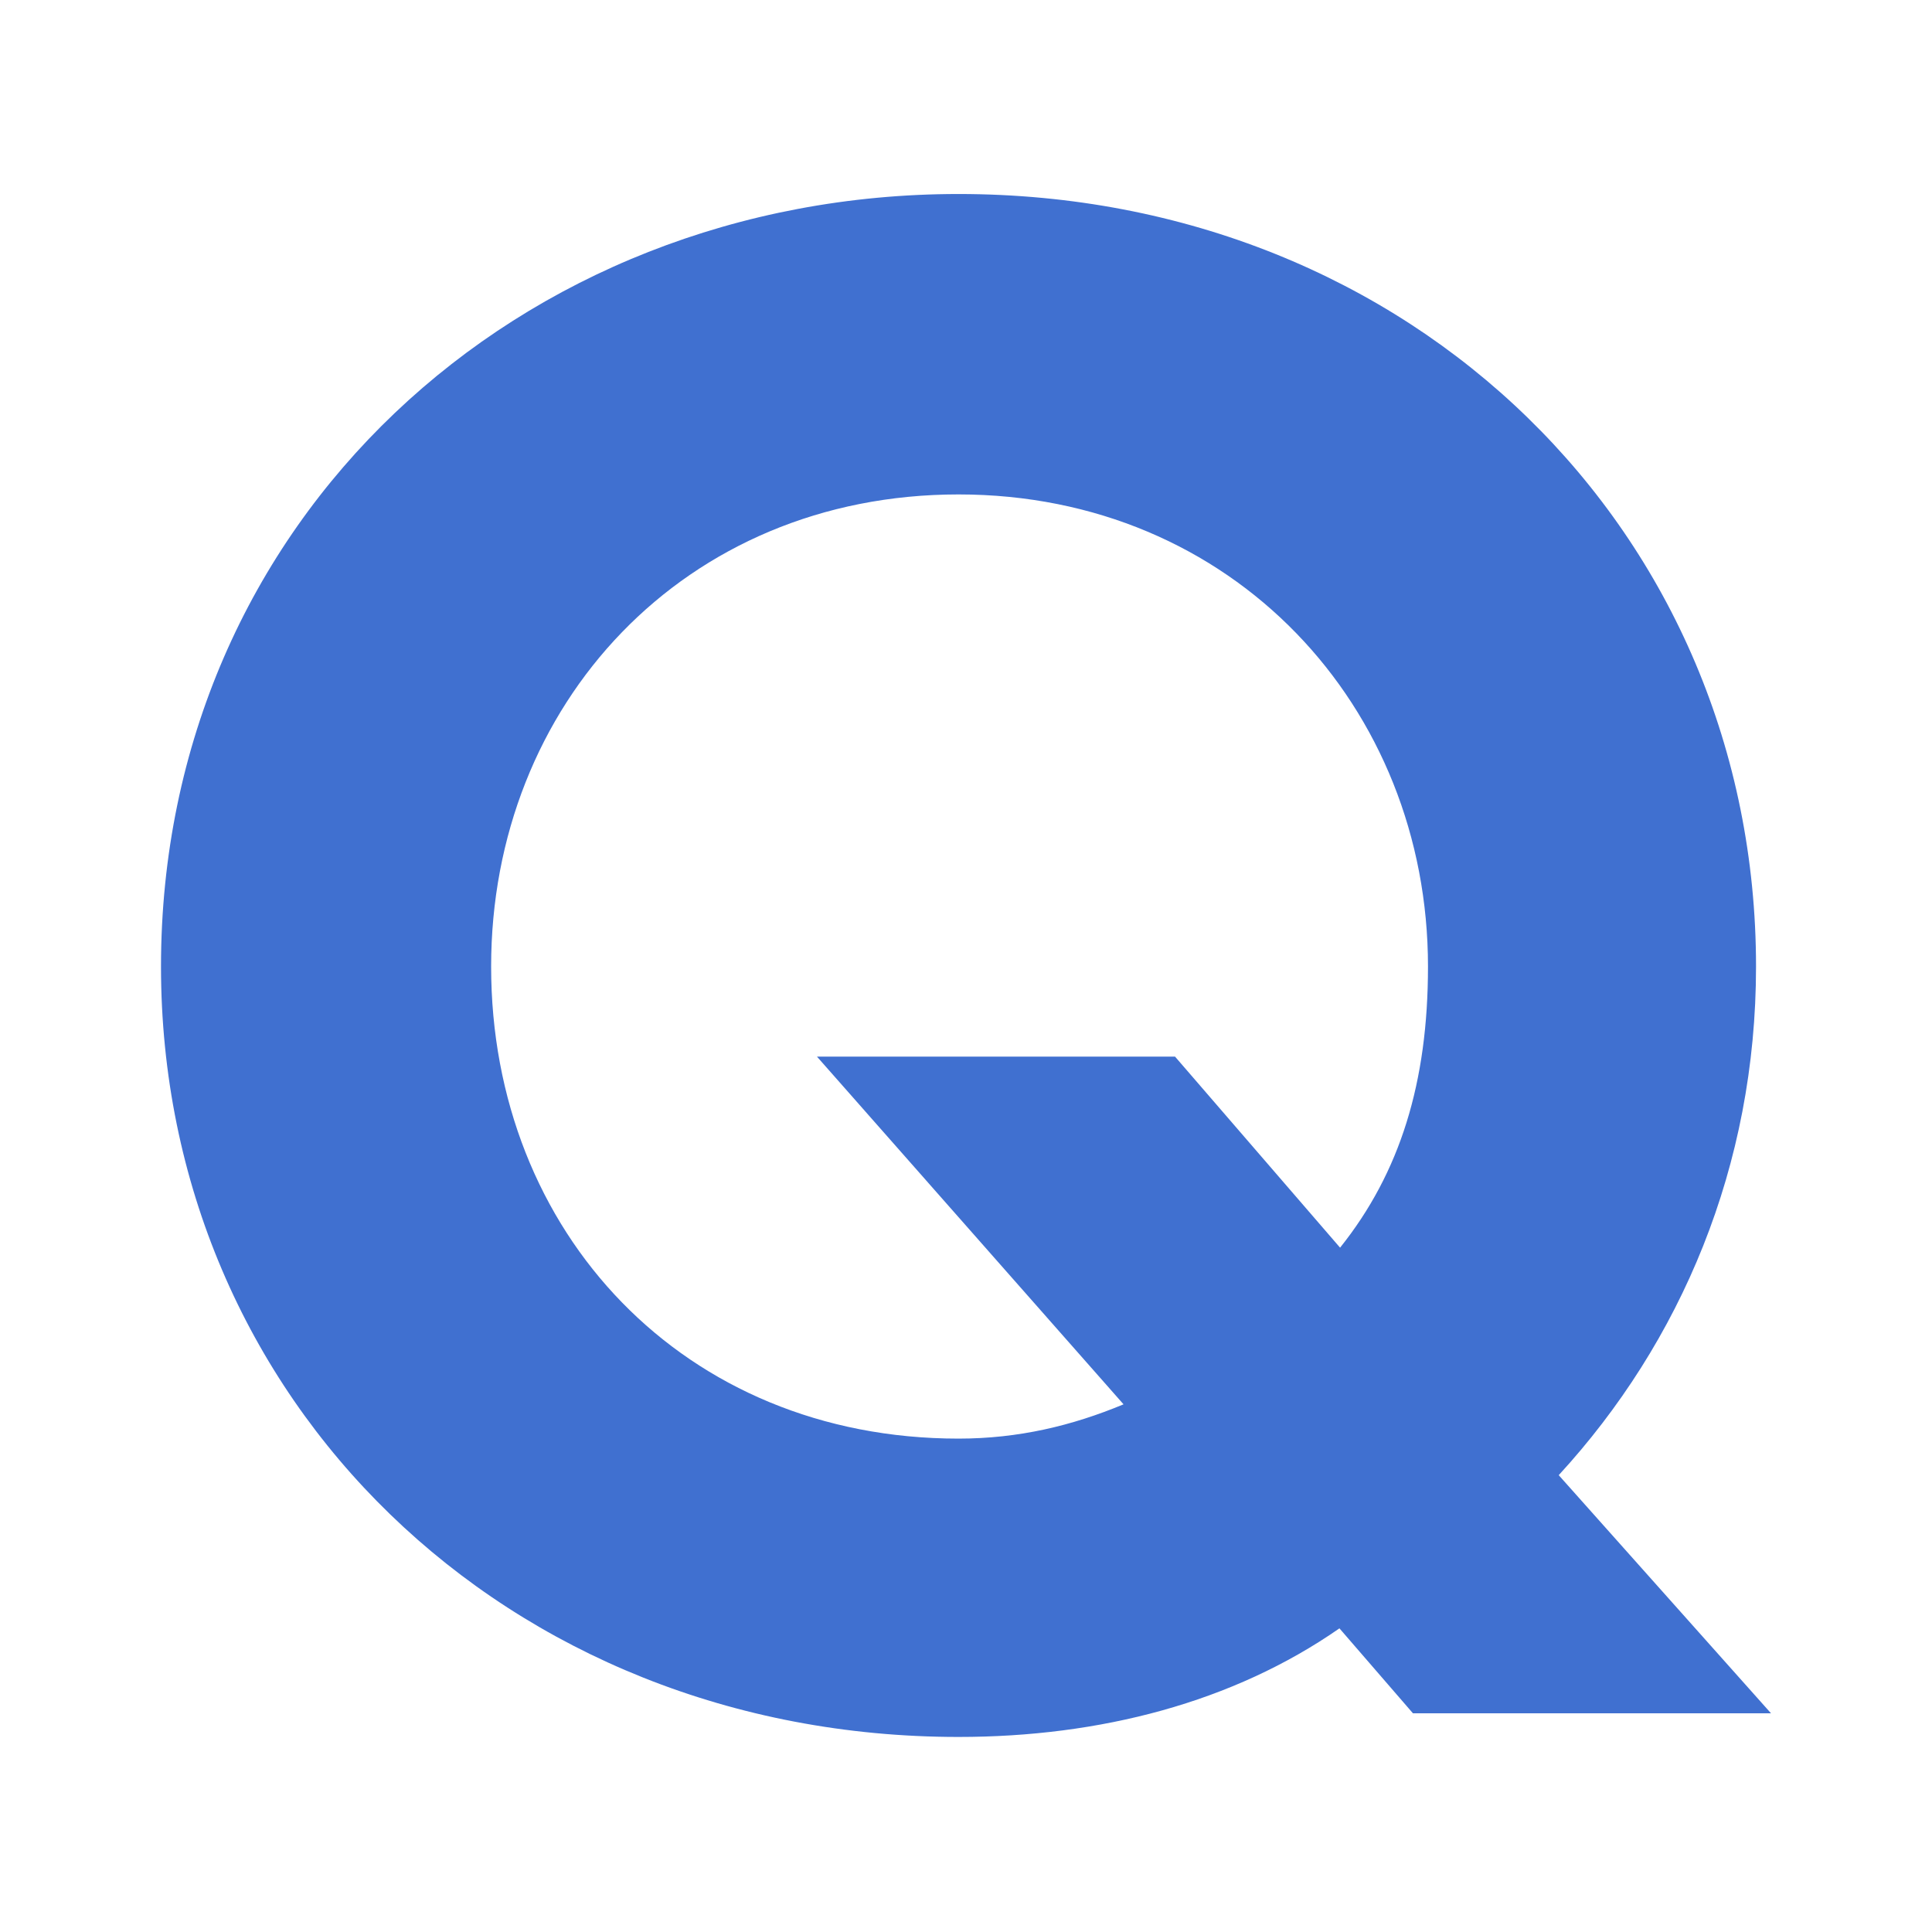
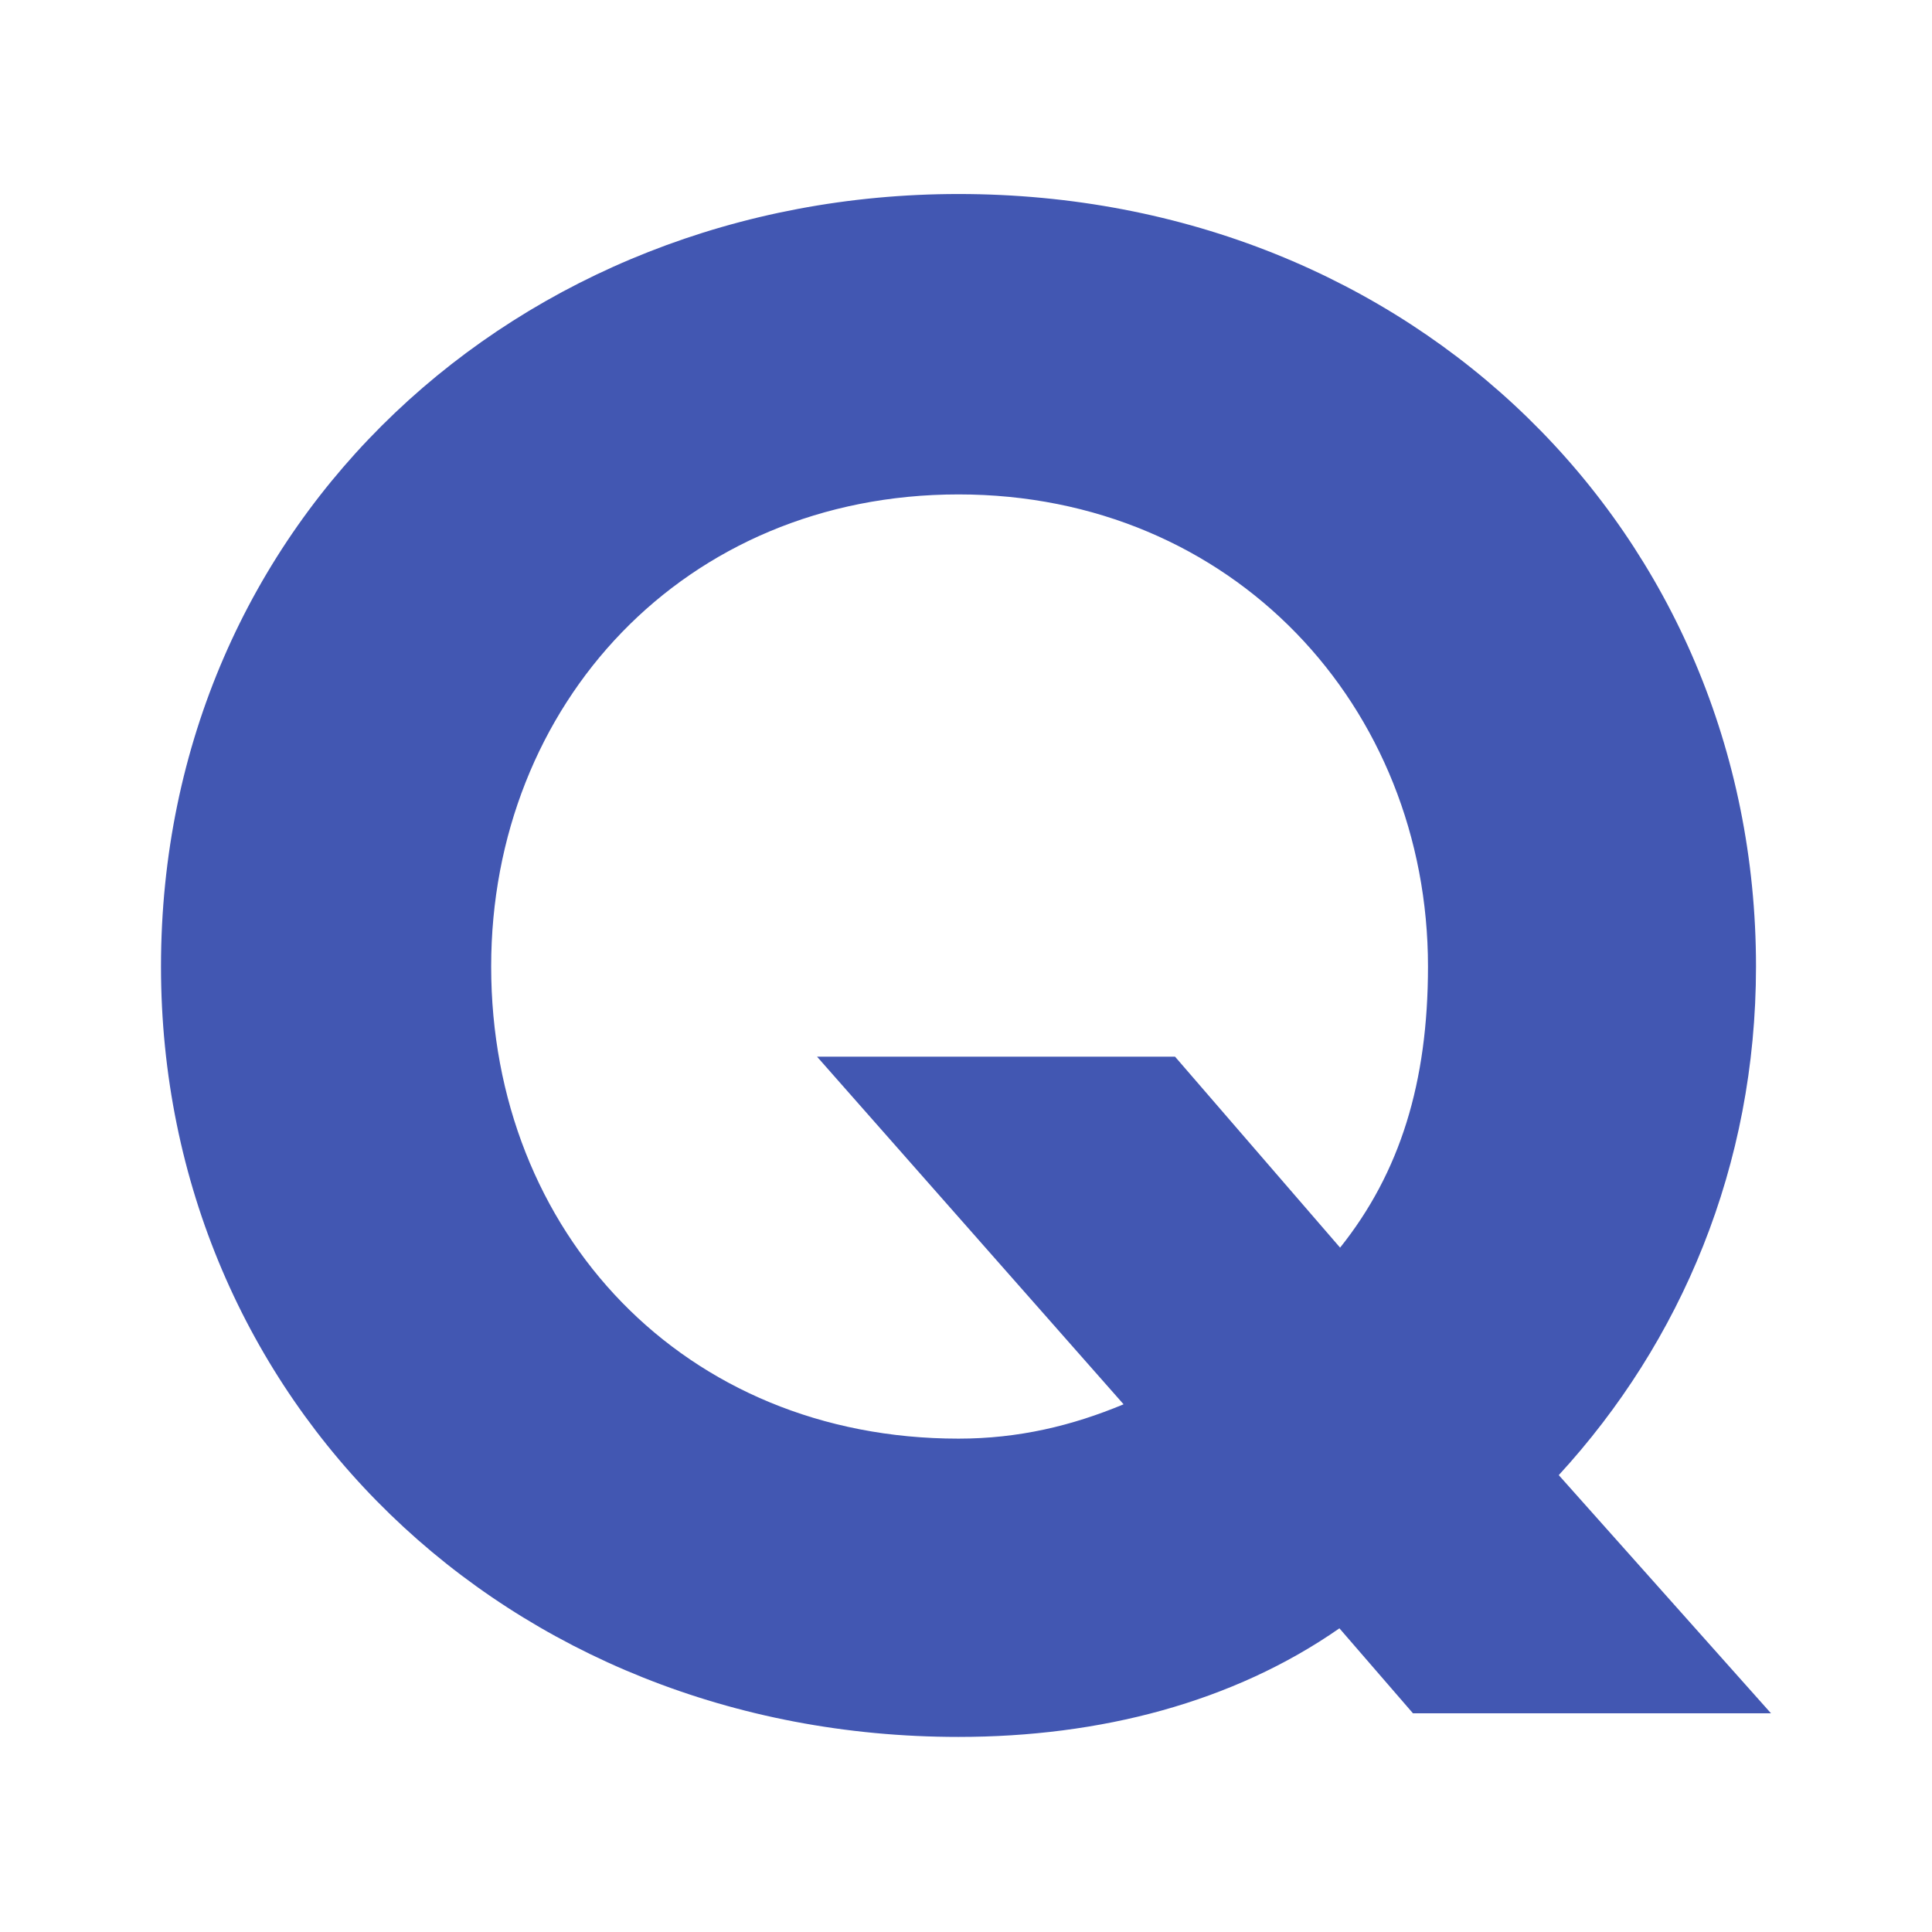
- <svg xmlns="http://www.w3.org/2000/svg" width="24" height="24" viewBox="0 0 24 24" fill="none">
-   <path fill-rule="evenodd" clip-rule="evenodd" d="M21.814 12.007C21.814 6.622 17.553 2.41 11.907 2.41C6.447 2.41 2 6.461 2 12.007C2 17.391 6.287 21.577 11.907 21.577C13.664 21.577 15.317 21.148 16.639 20.228L17.552 21.283H22L19.363 18.325C20.881 16.672 21.814 14.486 21.814 12.007ZM13.957 17.445C13.318 17.711 12.652 17.871 11.907 17.871C8.498 17.871 6.101 15.312 6.101 12.007C6.101 8.754 8.498 6.142 11.907 6.142C15.316 6.142 17.739 8.781 17.739 12.007C17.739 13.446 17.393 14.566 16.647 15.499L14.597 13.126H10.149L13.957 17.445Z" fill="#4070D0" />
+ <svg xmlns="http://www.w3.org/2000/svg" width="256" height="256" viewBox="0 0 256 256" fill="none">
+   <path fill-rule="evenodd" clip-rule="evenodd" d="M232.679 128.07C232.679 70.634 187.233 25.707 127.006 25.707C68.772 25.707 21.333 68.921 21.333 128.07C21.333 185.507 67.063 230.151 127.006 230.151C145.754 230.151 163.379 225.579 177.48 215.762L187.226 227.022H234.667L206.544 195.462C222.736 177.833 232.679 154.515 232.679 128.07ZM148.88 186.077C142.06 188.921 134.96 190.627 127.006 190.627C90.641 190.627 65.082 163.328 65.082 128.07C65.082 93.379 90.641 65.513 127.006 65.513C163.37 65.513 189.216 93.666 189.216 128.07C189.216 143.424 185.524 155.366 177.57 165.319L155.697 140.012H108.259L148.88 186.077Z" fill="#4257B2" />
</svg>
